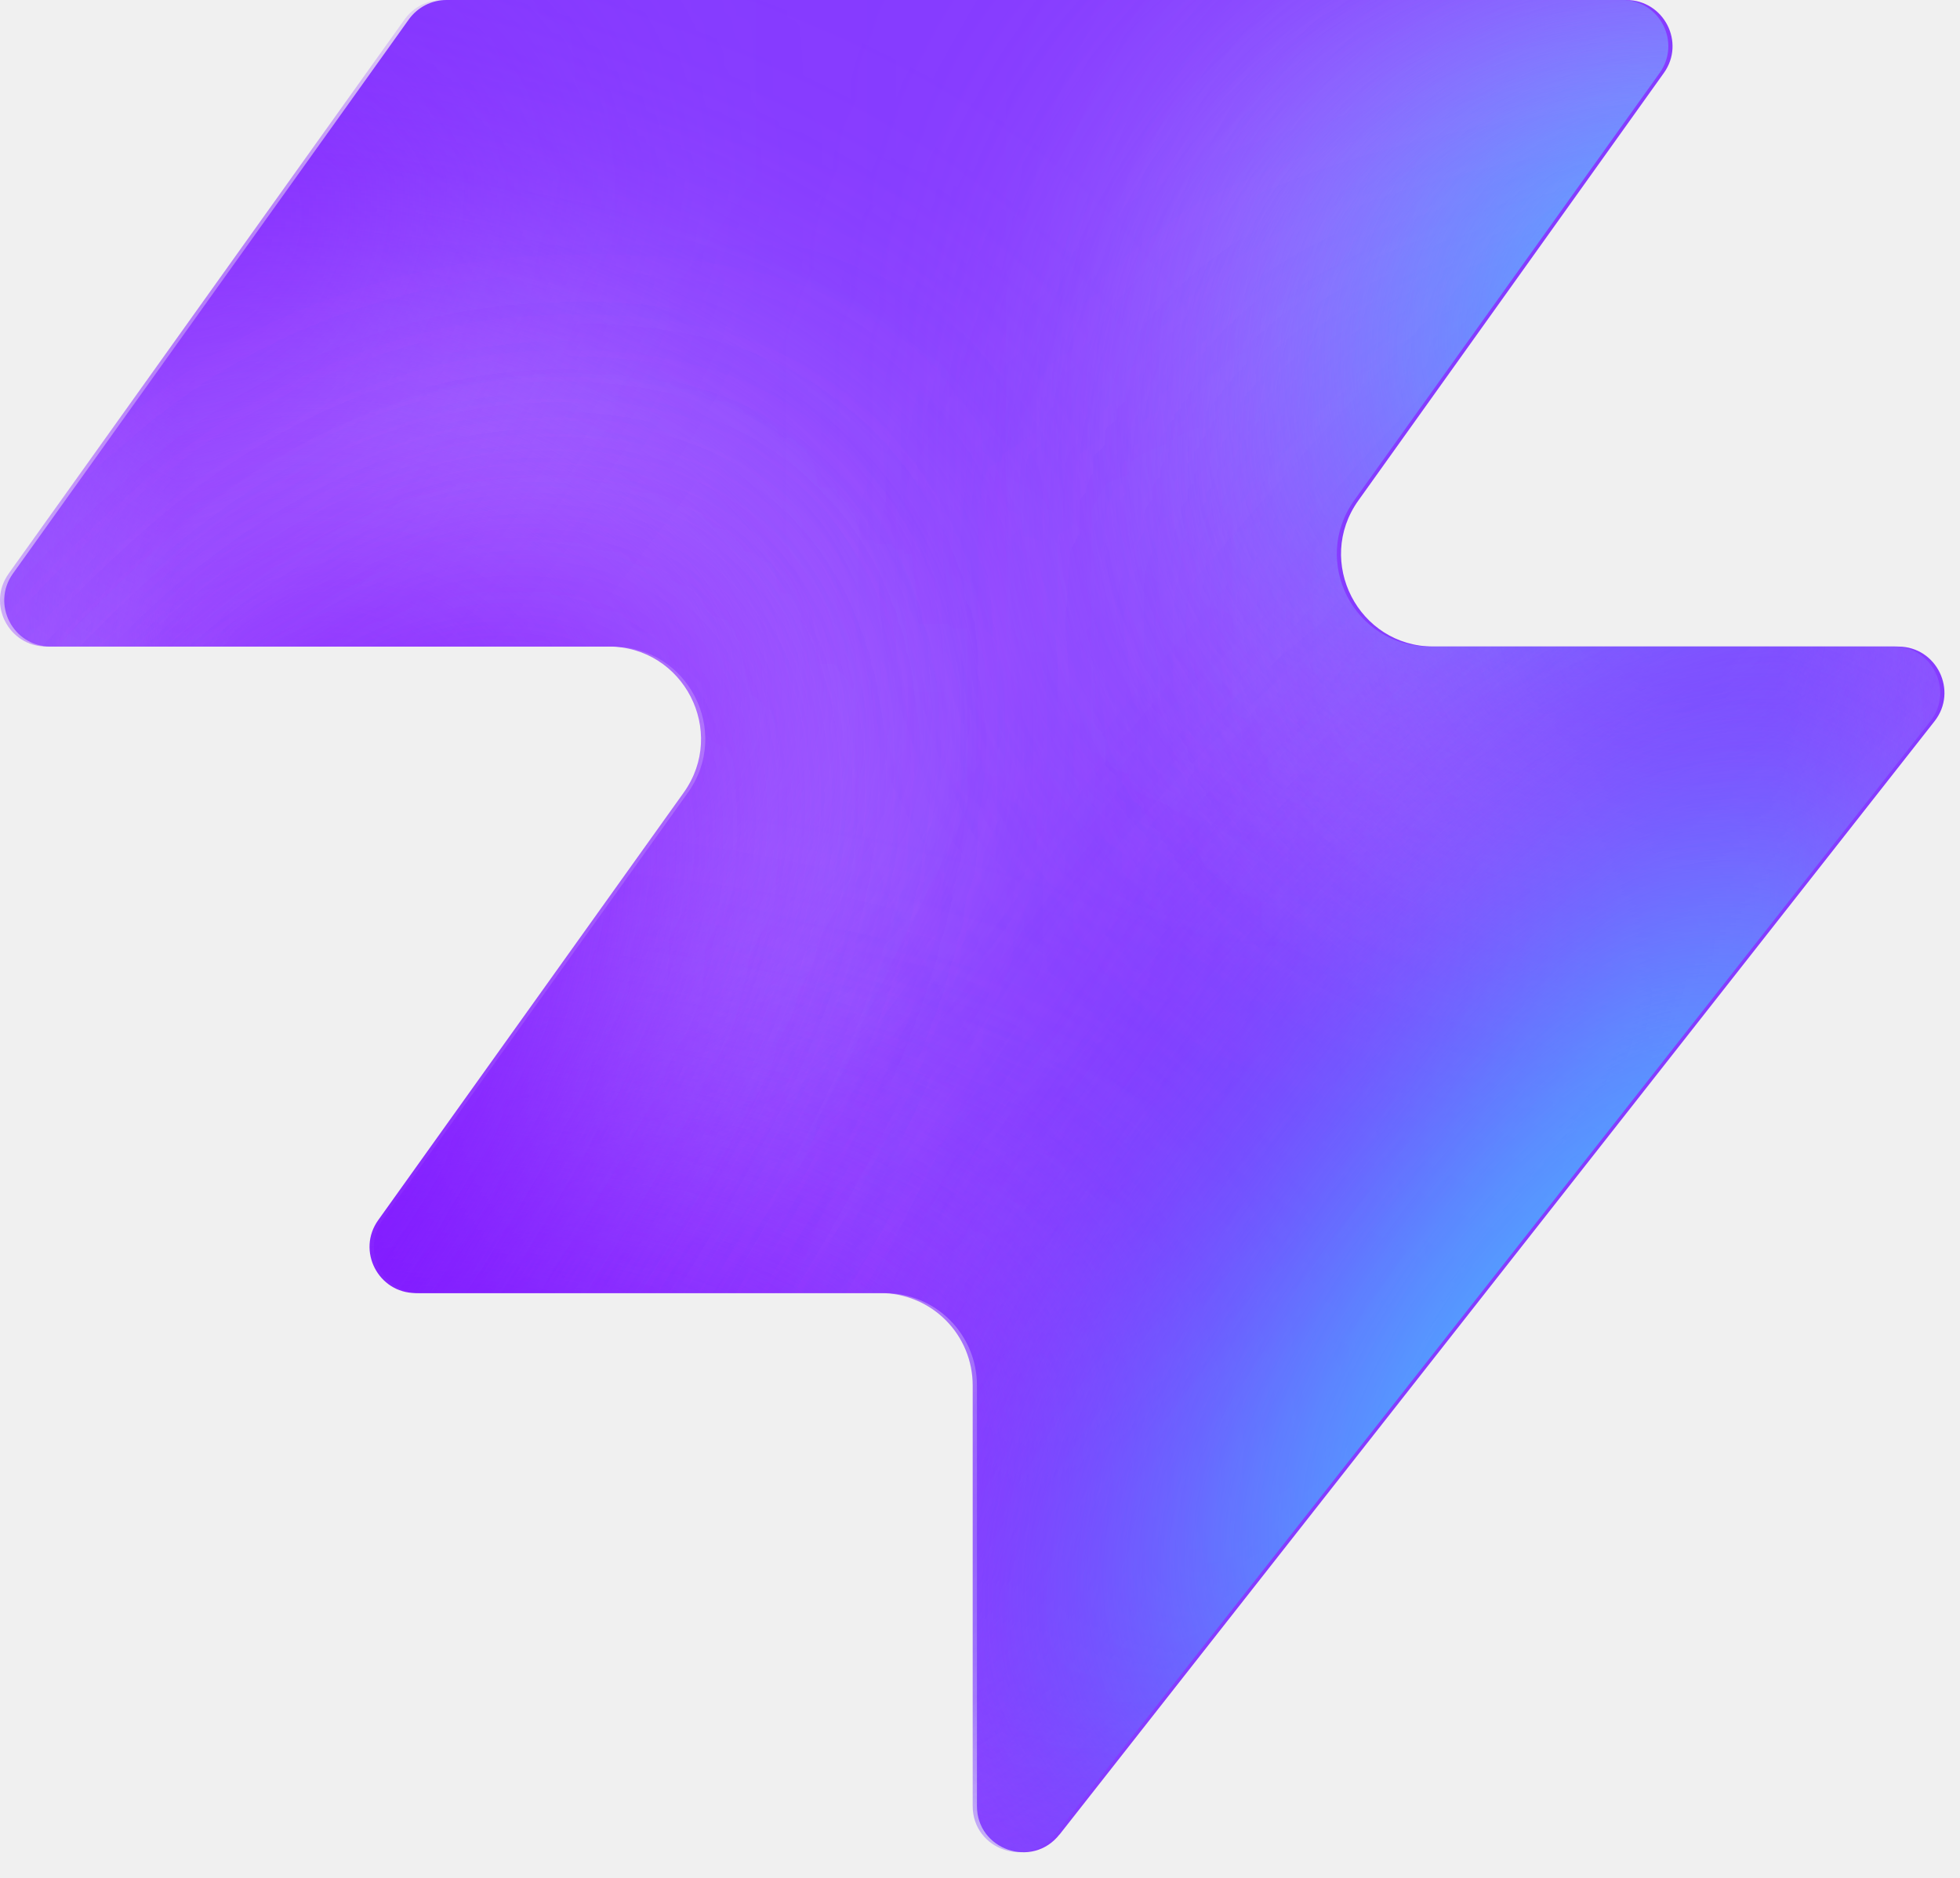
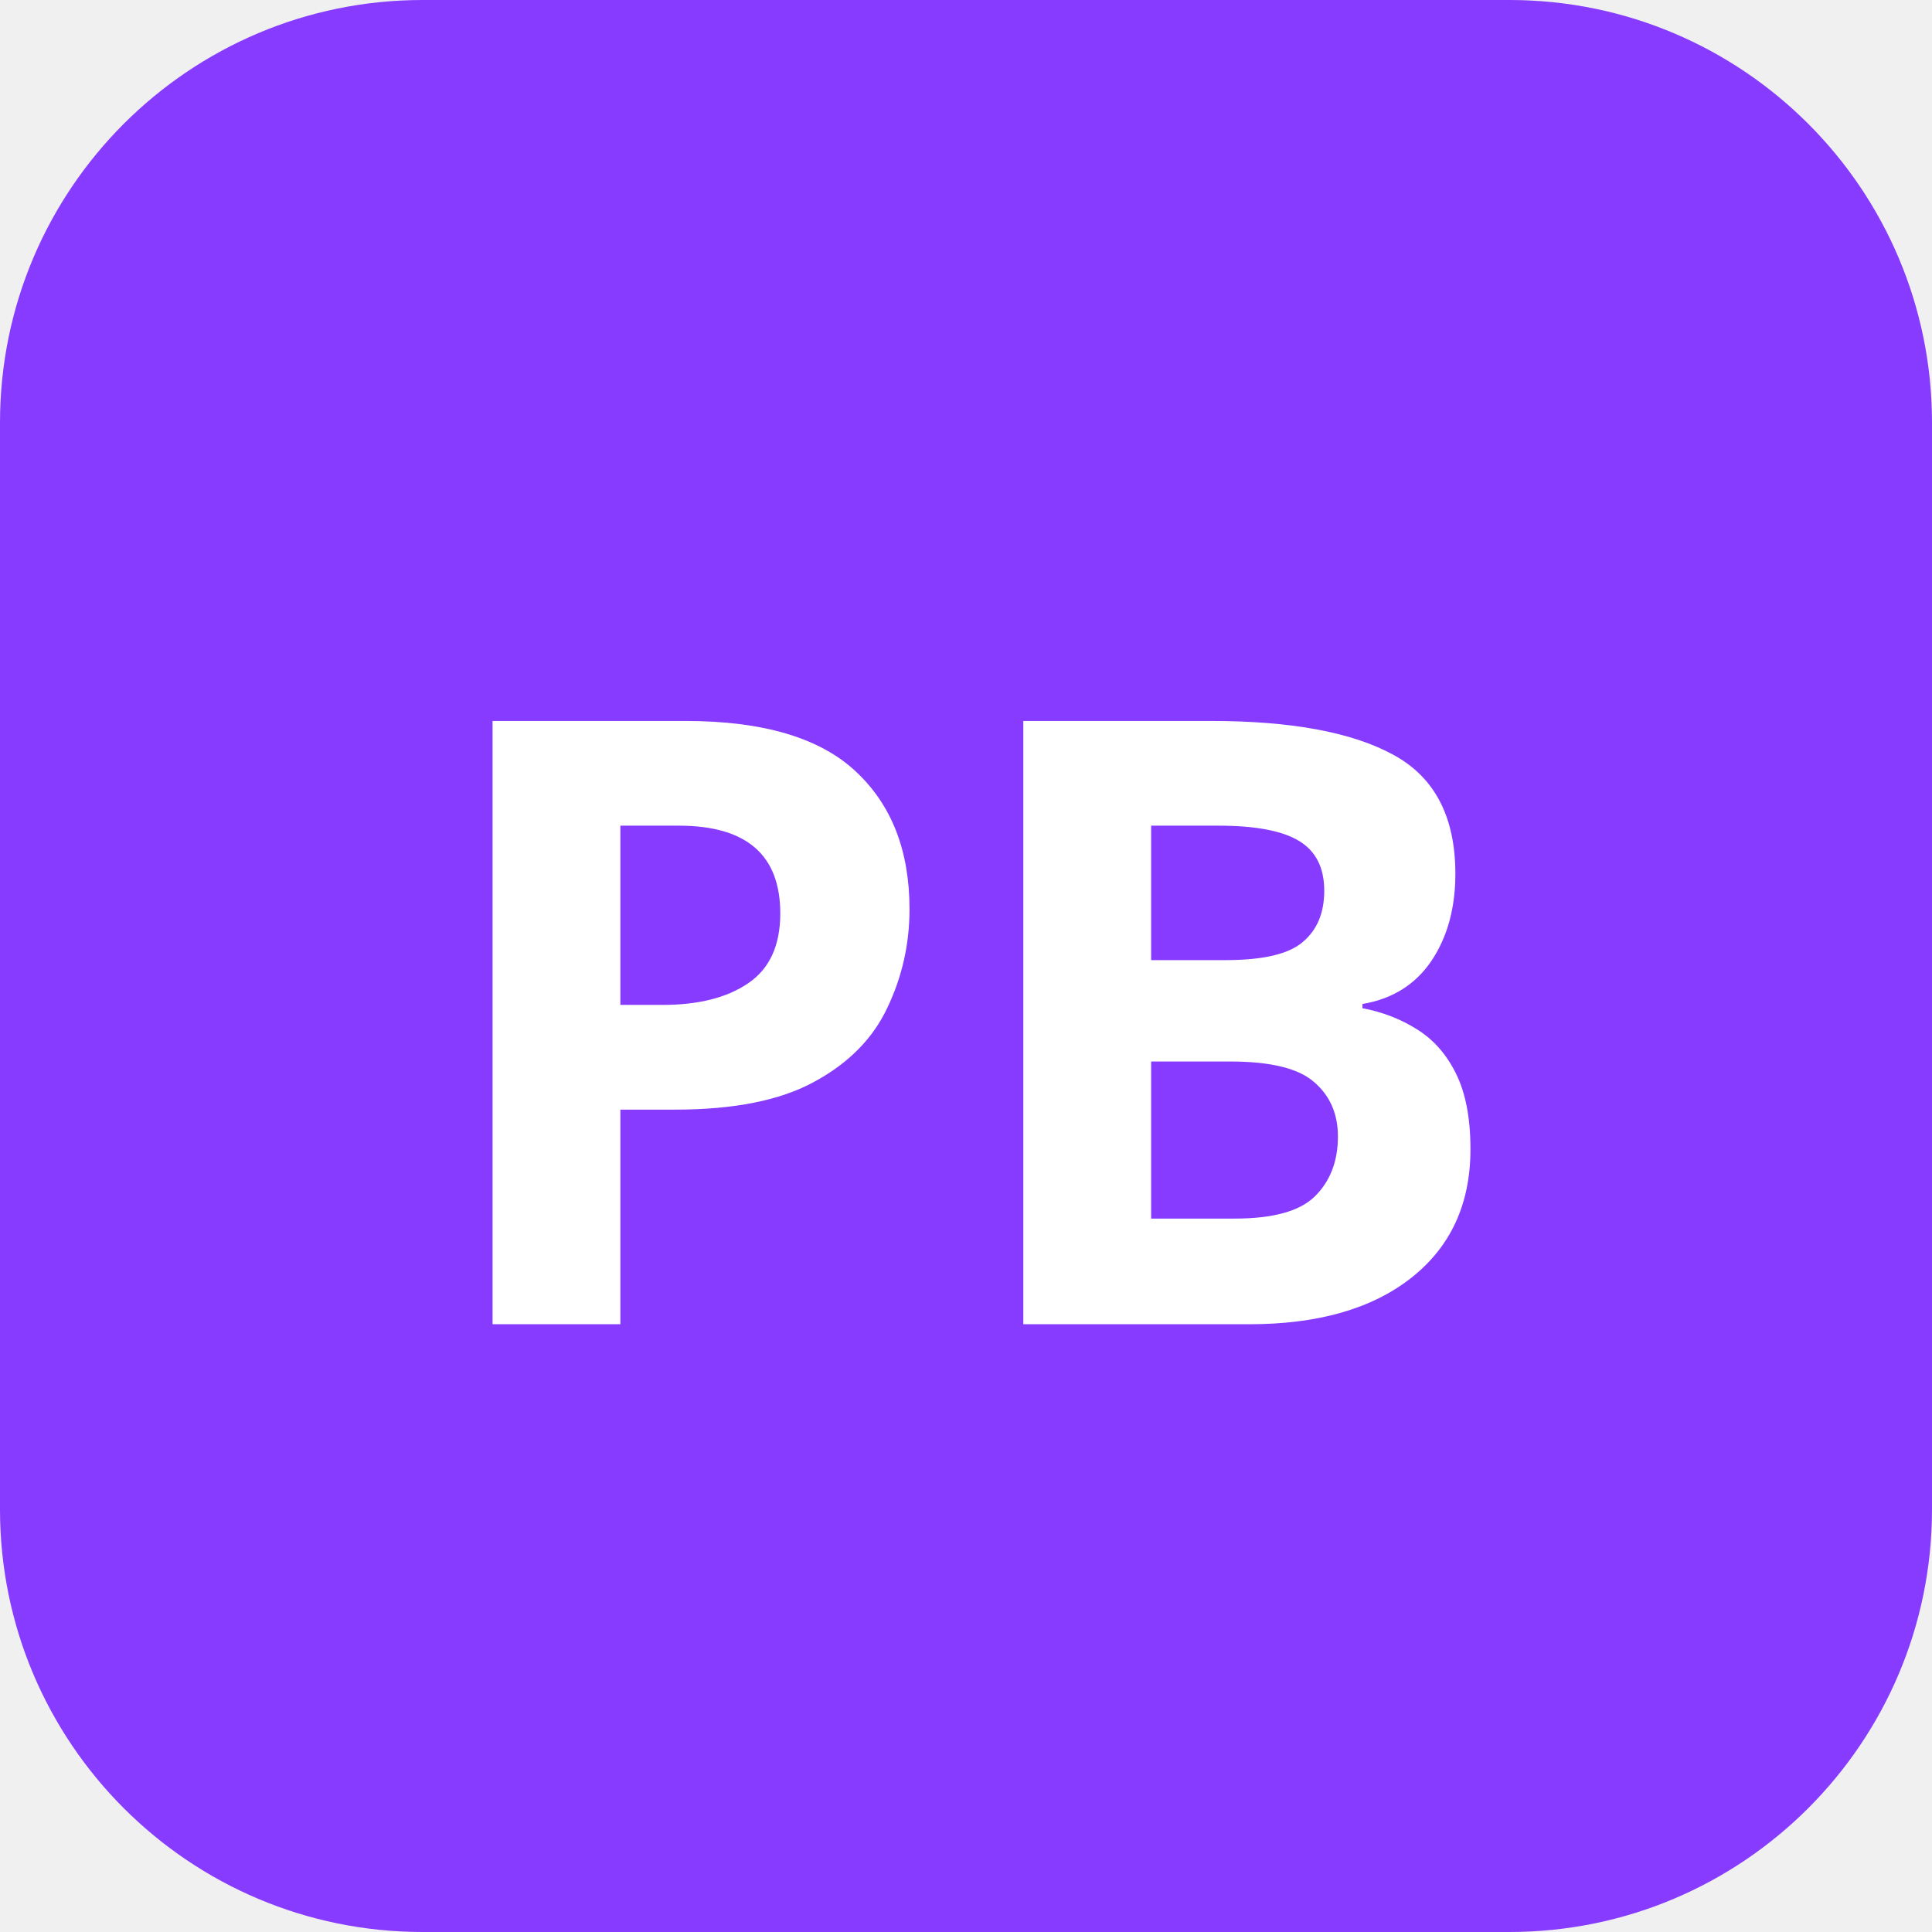
- <svg xmlns="http://www.w3.org/2000/svg" width="48" height="46" fill="none" viewBox="0 0 48 46">
-   <path fill="#863bff" d="M25.946 44.938c-.664.845-2.021.375-2.021-.698V33.937a2.26 2.26 0 0 0-2.262-2.262H10.287c-.92 0-1.456-1.04-.92-1.788l7.48-10.471c1.07-1.497 0-3.578-1.842-3.578H1.237c-.92 0-1.456-1.04-.92-1.788L10.013.474c.214-.297.556-.474.92-.474h28.894c.92 0 1.456 1.04.92 1.788l-7.48 10.471c-1.07 1.498 0 3.579 1.842 3.579h11.377c.943 0 1.473 1.088.89 1.83L25.947 44.94z" style="fill:#863bff;fill:color(display-p3 .525 .23 1);fill-opacity:1" />
-   <mask id="a" width="48" height="46" x="0" y="0" maskUnits="userSpaceOnUse" style="mask-type:alpha">
-     <path fill="#000" d="M25.842 44.938c-.664.844-2.021.375-2.021-.698V33.937a2.26 2.26 0 0 0-2.262-2.262H10.183c-.92 0-1.456-1.04-.92-1.788l7.48-10.471c1.07-1.498 0-3.579-1.842-3.579H1.133c-.92 0-1.456-1.04-.92-1.787L9.91.473c.214-.297.556-.474.92-.474h28.894c.92 0 1.456 1.04.92 1.788l-7.48 10.471c-1.07 1.498 0 3.578 1.842 3.578h11.377c.943 0 1.473 1.088.89 1.832L25.843 44.94z" style="fill:#000;fill-opacity:1" />
-   </mask>
-   <g mask="url(#a)">
-     <g filter="url(#b)">
-       <ellipse cx="5.508" cy="14.704" fill="#ede6ff" rx="5.508" ry="14.704" style="fill:#ede6ff;fill:color(display-p3 .927 .903 1);fill-opacity:1" transform="matrix(.00324 1 1 -.00324 -4.47 31.516)" />
-     </g>
-     <g filter="url(#c)">
-       <ellipse cx="10.399" cy="29.851" fill="#ede6ff" rx="10.399" ry="29.851" style="fill:#ede6ff;fill:color(display-p3 .927 .903 1);fill-opacity:1" transform="matrix(.00324 1 1 -.00324 -39.328 7.883)" />
-     </g>
-     <g filter="url(#d)">
-       <ellipse cx="5.508" cy="30.487" fill="#7e14ff" rx="5.508" ry="30.487" style="fill:#7e14ff;fill:color(display-p3 .492 .077 1);fill-opacity:1" transform="rotate(89.814 -25.913 -14.639)scale(1 -1)" />
-     </g>
-     <g filter="url(#e)">
-       <ellipse cx="5.508" cy="30.599" fill="#7e14ff" rx="5.508" ry="30.599" style="fill:#7e14ff;fill:color(display-p3 .492 .077 1);fill-opacity:1" transform="rotate(89.814 -32.644 -3.334)scale(1 -1)" />
-     </g>
-     <g filter="url(#f)">
-       <ellipse cx="5.508" cy="30.599" fill="#7e14ff" rx="5.508" ry="30.599" style="fill:#7e14ff;fill:color(display-p3 .492 .077 1);fill-opacity:1" transform="matrix(.00324 1 1 -.00324 -34.34 30.47)" />
-     </g>
-     <g filter="url(#g)">
-       <ellipse cx="14.072" cy="22.078" fill="#ede6ff" rx="14.072" ry="22.078" style="fill:#ede6ff;fill:color(display-p3 .927 .903 1);fill-opacity:1" transform="rotate(93.35 24.506 48.493)scale(-1 1)" />
-     </g>
-     <g filter="url(#h)">
-       <ellipse cx="3.47" cy="21.501" fill="#7e14ff" rx="3.47" ry="21.501" style="fill:#7e14ff;fill:color(display-p3 .492 .077 1);fill-opacity:1" transform="rotate(89.009 28.708 47.59)scale(-1 1)" />
-     </g>
-     <g filter="url(#i)">
-       <ellipse cx="3.47" cy="21.501" fill="#7e14ff" rx="3.47" ry="21.501" style="fill:#7e14ff;fill:color(display-p3 .492 .077 1);fill-opacity:1" transform="rotate(89.009 28.708 47.59)scale(-1 1)" />
-     </g>
-     <g filter="url(#j)">
-       <ellipse cx=".387" cy="8.972" fill="#7e14ff" rx="4.407" ry="29.108" style="fill:#7e14ff;fill:color(display-p3 .492 .077 1);fill-opacity:1" transform="rotate(39.51 .387 8.972)" />
-     </g>
-     <g filter="url(#k)">
-       <ellipse cx="47.523" cy="-6.092" fill="#7e14ff" rx="4.407" ry="29.108" style="fill:#7e14ff;fill:color(display-p3 .492 .077 1);fill-opacity:1" transform="rotate(37.892 47.523 -6.092)" />
-     </g>
-     <g filter="url(#l)">
-       <ellipse cx="41.412" cy="6.333" fill="#47bfff" rx="5.971" ry="9.665" style="fill:#47bfff;fill:color(display-p3 .28 .748 1);fill-opacity:1" transform="rotate(37.892 41.412 6.333)" />
-     </g>
-     <g filter="url(#m)">
-       <ellipse cx="-1.879" cy="38.332" fill="#7e14ff" rx="4.407" ry="29.108" style="fill:#7e14ff;fill:color(display-p3 .492 .077 1);fill-opacity:1" transform="rotate(37.892 -1.88 38.332)" />
-     </g>
-     <g filter="url(#n)">
-       <ellipse cx="-1.879" cy="38.332" fill="#7e14ff" rx="4.407" ry="29.108" style="fill:#7e14ff;fill:color(display-p3 .492 .077 1);fill-opacity:1" transform="rotate(37.892 -1.88 38.332)" />
-     </g>
-     <g filter="url(#o)">
-       <ellipse cx="35.651" cy="29.907" fill="#7e14ff" rx="4.407" ry="29.108" style="fill:#7e14ff;fill:color(display-p3 .492 .077 1);fill-opacity:1" transform="rotate(37.892 35.651 29.907)" />
-     </g>
-     <g filter="url(#p)">
-       <ellipse cx="38.418" cy="32.4" fill="#47bfff" rx="5.971" ry="15.297" style="fill:#47bfff;fill:color(display-p3 .28 .748 1);fill-opacity:1" transform="rotate(37.892 38.418 32.4)" />
-     </g>
-   </g>
-   <defs>
-     <filter id="b" width="60.045" height="41.654" x="-19.77" y="16.149" color-interpolation-filters="sRGB" filterUnits="userSpaceOnUse">
-       <feFlood flood-opacity="0" result="BackgroundImageFix" />
-       <feBlend in="SourceGraphic" in2="BackgroundImageFix" result="shape" />
-       <feGaussianBlur result="effect1_foregroundBlur_2002_17158" stdDeviation="7.659" />
-     </filter>
-     <filter id="c" width="90.34" height="51.437" x="-54.613" y="-7.533" color-interpolation-filters="sRGB" filterUnits="userSpaceOnUse">
-       <feFlood flood-opacity="0" result="BackgroundImageFix" />
-       <feBlend in="SourceGraphic" in2="BackgroundImageFix" result="shape" />
-       <feGaussianBlur result="effect1_foregroundBlur_2002_17158" stdDeviation="7.659" />
-     </filter>
-     <filter id="d" width="79.355" height="29.4" x="-49.64" y="2.03" color-interpolation-filters="sRGB" filterUnits="userSpaceOnUse">
-       <feFlood flood-opacity="0" result="BackgroundImageFix" />
-       <feBlend in="SourceGraphic" in2="BackgroundImageFix" result="shape" />
-       <feGaussianBlur result="effect1_foregroundBlur_2002_17158" stdDeviation="4.596" />
-     </filter>
-     <filter id="e" width="79.579" height="29.4" x="-45.045" y="20.029" color-interpolation-filters="sRGB" filterUnits="userSpaceOnUse">
-       <feFlood flood-opacity="0" result="BackgroundImageFix" />
-       <feBlend in="SourceGraphic" in2="BackgroundImageFix" result="shape" />
-       <feGaussianBlur result="effect1_foregroundBlur_2002_17158" stdDeviation="4.596" />
-     </filter>
-     <filter id="f" width="79.579" height="29.4" x="-43.513" y="21.178" color-interpolation-filters="sRGB" filterUnits="userSpaceOnUse">
-       <feFlood flood-opacity="0" result="BackgroundImageFix" />
-       <feBlend in="SourceGraphic" in2="BackgroundImageFix" result="shape" />
-       <feGaussianBlur result="effect1_foregroundBlur_2002_17158" stdDeviation="4.596" />
-     </filter>
-     <filter id="g" width="74.749" height="58.852" x="15.756" y="-17.901" color-interpolation-filters="sRGB" filterUnits="userSpaceOnUse">
-       <feFlood flood-opacity="0" result="BackgroundImageFix" />
-       <feBlend in="SourceGraphic" in2="BackgroundImageFix" result="shape" />
-       <feGaussianBlur result="effect1_foregroundBlur_2002_17158" stdDeviation="7.659" />
-     </filter>
-     <filter id="h" width="61.377" height="25.362" x="23.548" y="2.284" color-interpolation-filters="sRGB" filterUnits="userSpaceOnUse">
-       <feFlood flood-opacity="0" result="BackgroundImageFix" />
-       <feBlend in="SourceGraphic" in2="BackgroundImageFix" result="shape" />
-       <feGaussianBlur result="effect1_foregroundBlur_2002_17158" stdDeviation="4.596" />
-     </filter>
-     <filter id="i" width="61.377" height="25.362" x="23.548" y="2.284" color-interpolation-filters="sRGB" filterUnits="userSpaceOnUse">
-       <feFlood flood-opacity="0" result="BackgroundImageFix" />
-       <feBlend in="SourceGraphic" in2="BackgroundImageFix" result="shape" />
-       <feGaussianBlur result="effect1_foregroundBlur_2002_17158" stdDeviation="4.596" />
-     </filter>
-     <filter id="j" width="56.045" height="63.649" x="-27.636" y="-22.853" color-interpolation-filters="sRGB" filterUnits="userSpaceOnUse">
-       <feFlood flood-opacity="0" result="BackgroundImageFix" />
-       <feBlend in="SourceGraphic" in2="BackgroundImageFix" result="shape" />
-       <feGaussianBlur result="effect1_foregroundBlur_2002_17158" stdDeviation="4.596" />
-     </filter>
-     <filter id="k" width="54.814" height="64.646" x="20.116" y="-38.415" color-interpolation-filters="sRGB" filterUnits="userSpaceOnUse">
-       <feFlood flood-opacity="0" result="BackgroundImageFix" />
-       <feBlend in="SourceGraphic" in2="BackgroundImageFix" result="shape" />
-       <feGaussianBlur result="effect1_foregroundBlur_2002_17158" stdDeviation="4.596" />
-     </filter>
-     <filter id="l" width="33.541" height="35.313" x="24.641" y="-11.323" color-interpolation-filters="sRGB" filterUnits="userSpaceOnUse">
-       <feFlood flood-opacity="0" result="BackgroundImageFix" />
-       <feBlend in="SourceGraphic" in2="BackgroundImageFix" result="shape" />
-       <feGaussianBlur result="effect1_foregroundBlur_2002_17158" stdDeviation="4.596" />
-     </filter>
-     <filter id="m" width="54.814" height="64.646" x="-29.286" y="6.009" color-interpolation-filters="sRGB" filterUnits="userSpaceOnUse">
-       <feFlood flood-opacity="0" result="BackgroundImageFix" />
-       <feBlend in="SourceGraphic" in2="BackgroundImageFix" result="shape" />
-       <feGaussianBlur result="effect1_foregroundBlur_2002_17158" stdDeviation="4.596" />
-     </filter>
-     <filter id="n" width="54.814" height="64.646" x="-29.286" y="6.009" color-interpolation-filters="sRGB" filterUnits="userSpaceOnUse">
-       <feFlood flood-opacity="0" result="BackgroundImageFix" />
-       <feBlend in="SourceGraphic" in2="BackgroundImageFix" result="shape" />
-       <feGaussianBlur result="effect1_foregroundBlur_2002_17158" stdDeviation="4.596" />
-     </filter>
-     <filter id="o" width="54.814" height="64.646" x="8.244" y="-2.416" color-interpolation-filters="sRGB" filterUnits="userSpaceOnUse">
-       <feFlood flood-opacity="0" result="BackgroundImageFix" />
-       <feBlend in="SourceGraphic" in2="BackgroundImageFix" result="shape" />
-       <feGaussianBlur result="effect1_foregroundBlur_2002_17158" stdDeviation="4.596" />
-     </filter>
-     <filter id="p" width="39.409" height="43.623" x="18.713" y="10.588" color-interpolation-filters="sRGB" filterUnits="userSpaceOnUse">
-       <feFlood flood-opacity="0" result="BackgroundImageFix" />
-       <feBlend in="SourceGraphic" in2="BackgroundImageFix" result="shape" />
-       <feGaussianBlur result="effect1_foregroundBlur_2002_17158" stdDeviation="4.596" />
-     </filter>
-   </defs>
+ <svg xmlns="http://www.w3.org/2000/svg" width="64" height="64" viewBox="0 0 64 64">
+   <rect width="64" height="64" rx="14" fill="#863bff" />
+   <text x="32" y="33" text-anchor="middle" dominant-baseline="central" font-family="system-ui, sans-serif" font-size="28" font-weight="600" fill="#ffffff">PB</text>
</svg>
